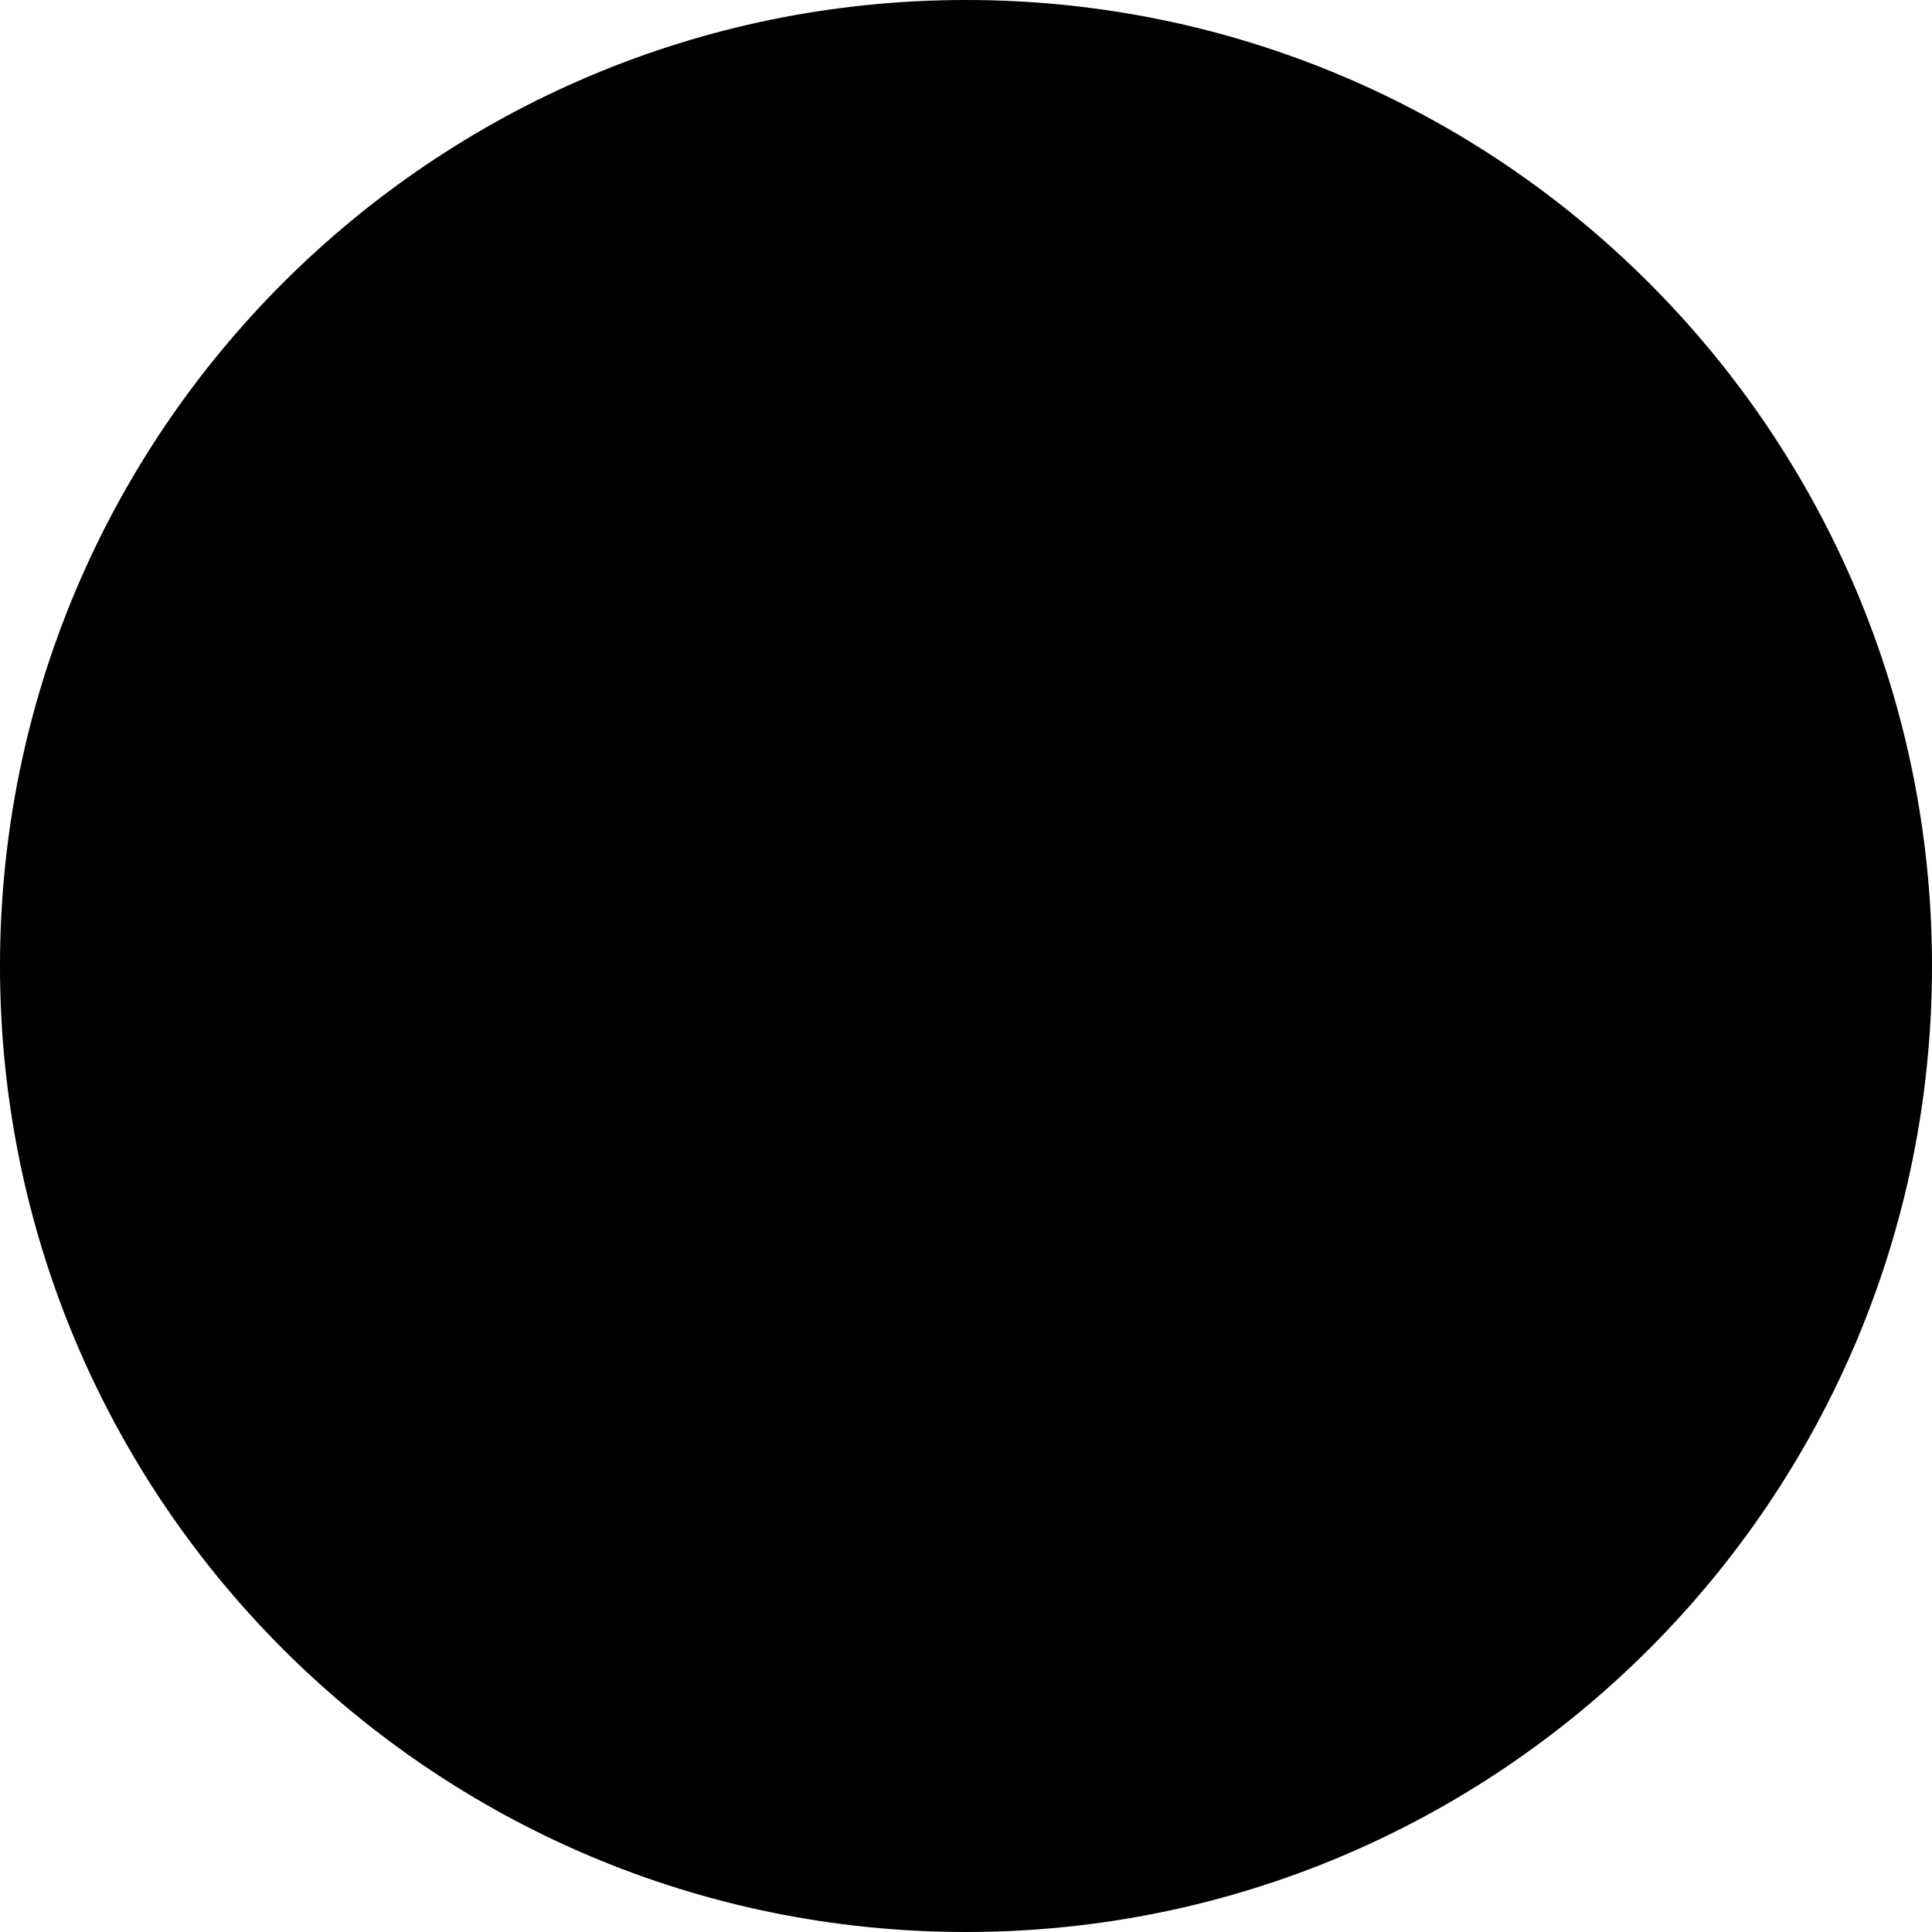
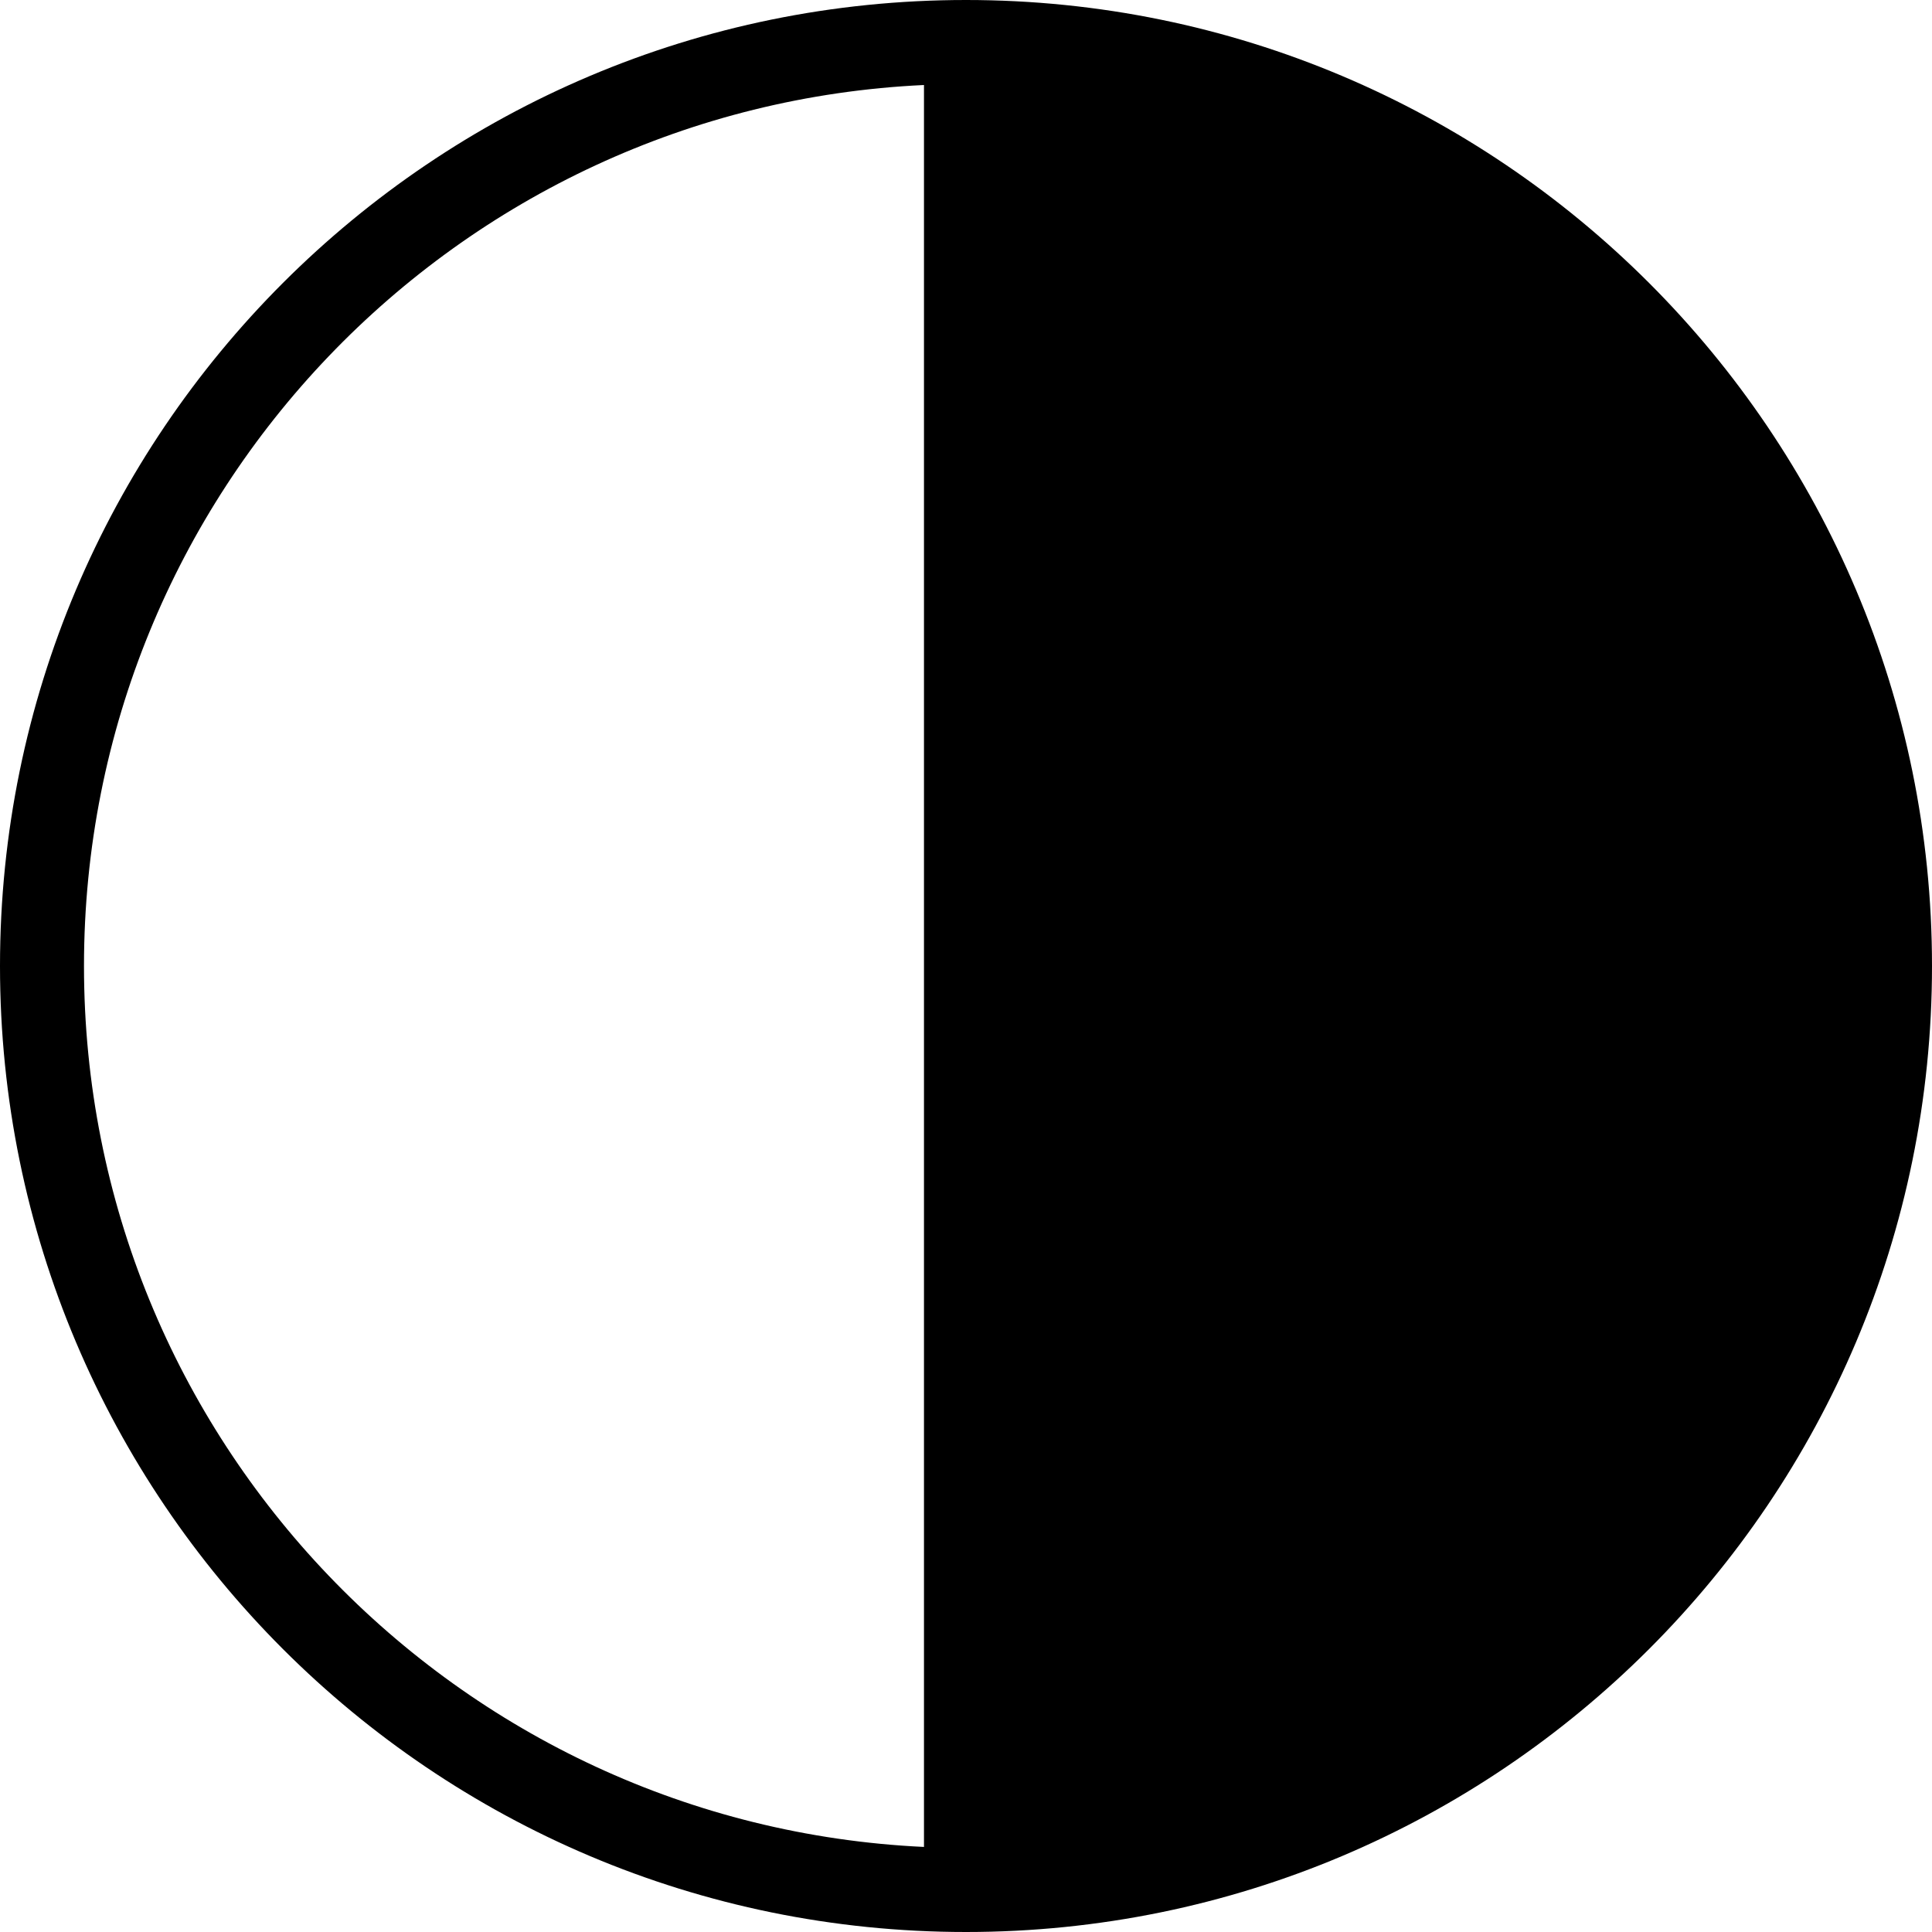
<svg xmlns="http://www.w3.org/2000/svg" width="36" height="36" viewBox="0 0 36 36" fill="none">
-   <path d="M35.217 18C35.217 27.509 27.509 35.217 18 35.217C8.491 35.217 0.783 27.509 0.783 18C0.783 8.491 8.491 0.783 18 0.783C27.509 0.783 35.217 8.491 35.217 18Z" fill="currentColor" />
  <path d="M18 0.783C27.509 0.783 35.217 8.491 35.217 18C35.217 27.509 27.509 35.217 18 35.217V0.783Z" fill="currentColor" />
  <path d="M34.435 18C34.435 9.186 27.496 1.992 18.783 1.584V34.415C27.496 34.006 34.435 26.814 34.435 18ZM1.565 18C1.565 26.814 8.504 34.006 17.217 34.415V1.584C8.504 1.992 1.565 9.186 1.565 18ZM36 18C36 27.941 27.941 36 18 36C8.059 36 0 27.941 0 18C0 8.059 8.059 0 18 0C27.941 0 36 8.059 36 18Z" fill="currentColor" />
</svg>
